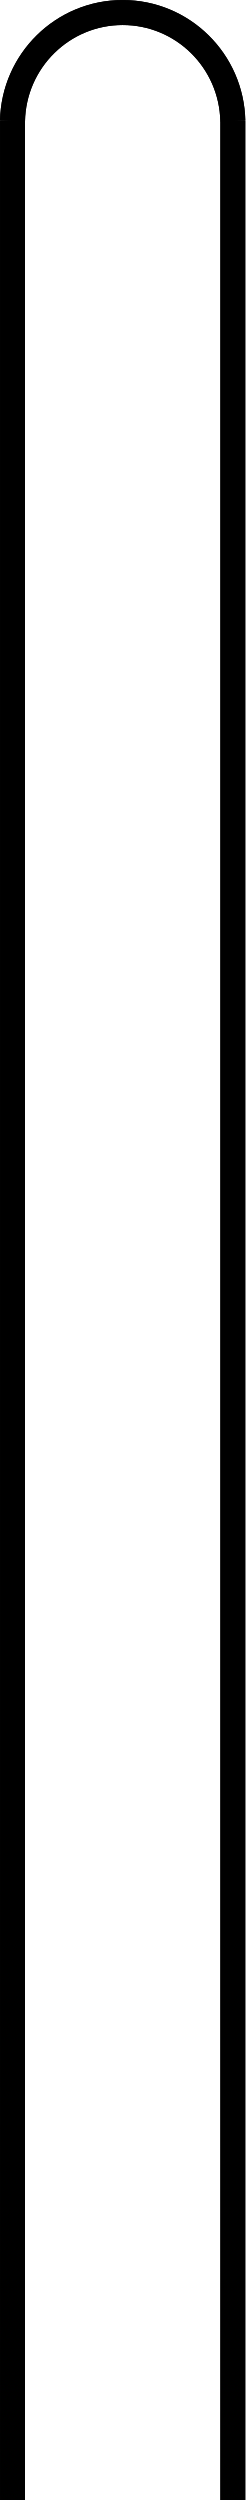
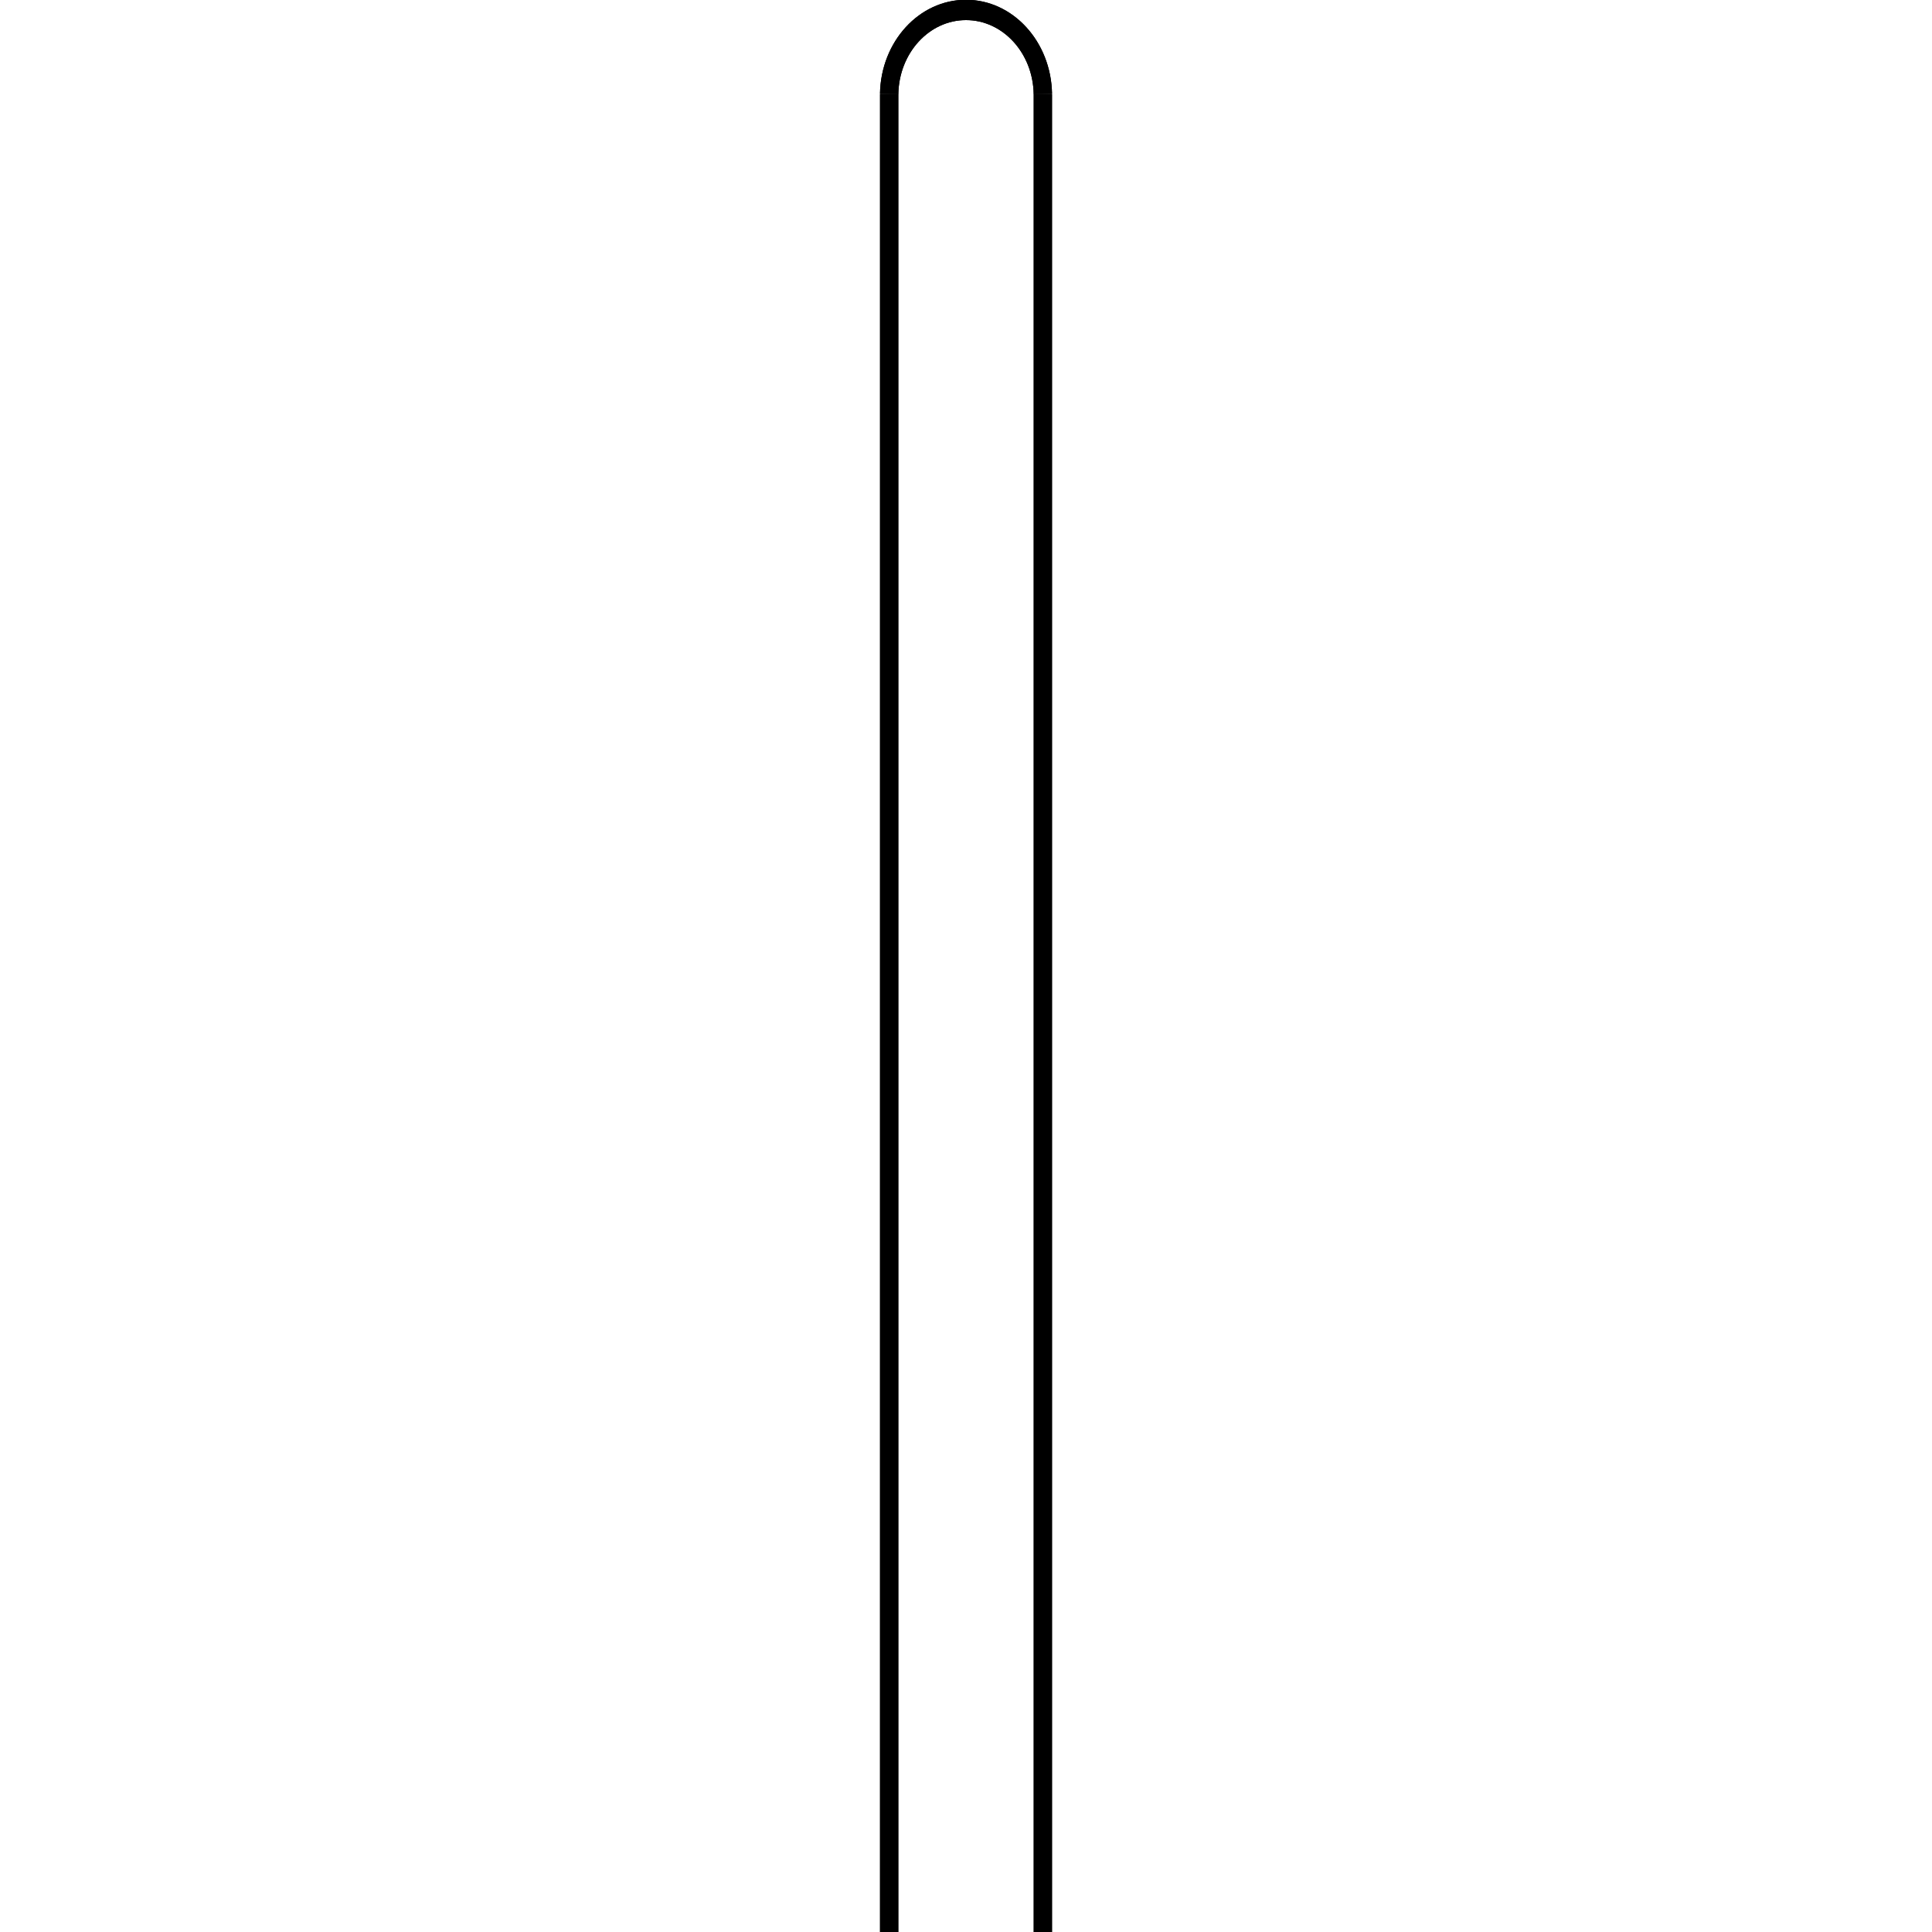
- <svg xmlns="http://www.w3.org/2000/svg" width="25.964mm" height="264.583mm" viewBox="0 0 25.964 264.583" version="1.1" id="svg2869">
+ <svg xmlns="http://www.w3.org/2000/svg" width="100" height="100" viewBox="0 0 26.458 26.458" version="1.1" id="svg2869">
  <defs id="defs2866" />
-   <g id="g6338" transform="matrix(1.005633,0,0,1.005082,-96.36848,-134.9473)" style="stroke-width:2.632;stroke-miterlimit:4;stroke-dasharray:none">
-     <polyline points="550.038,319.528 550.038,333.781 " id="polyline1024" style="fill:none;stroke:#000000;stroke-width:0.15;stroke-miterlimit:4;stroke-dasharray:none" transform="matrix(17.47338,0,0,17.57557,-9513.878,-5468.879)" />
-     <polyline points="551.365,333.781 551.365,319.528 " id="polyline1026" style="fill:none;stroke:#000000;stroke-width:0.15;stroke-miterlimit:4;stroke-dasharray:none" transform="matrix(17.47338,0,0,17.57557,-9513.878,-5468.879)" />
-     <path d="m 120.331,147.006 a 11.596,11.664 0 0 0 -23.187,0" id="path1028" style="fill:none;stroke:#000000;stroke-width:2.632;stroke-miterlimit:4;stroke-dasharray:none" />
-     <polyline points="550.038,319.528 550.038,333.781 " id="polyline1068" style="fill:none;stroke:#000000;stroke-width:0.15;stroke-miterlimit:4;stroke-dasharray:none" transform="matrix(17.47338,0,0,17.57557,-9513.878,-5468.879)" />
-     <polyline points="551.365,333.781 551.365,319.528 " id="polyline1070" style="fill:none;stroke:#000000;stroke-width:0.15;stroke-miterlimit:4;stroke-dasharray:none" transform="matrix(17.47338,0,0,17.57557,-9513.878,-5468.879)" />
-     <path d="m 120.331,147.006 a 11.596,11.664 0 0 0 -23.187,0" id="path1072" style="fill:none;stroke:#000000;stroke-width:2.632;stroke-miterlimit:4;stroke-dasharray:none" />
+   <g id="g6338" transform="matrix(0.09076663,0,0,0.1005082,3.359397,-13.49125)" style="stroke-width:2.77;stroke-miterlimit:4;stroke-dasharray:none">
+     <polyline points="550.038,319.528 550.038,333.781 " id="polyline1024" style="fill:none;stroke:#000000;stroke-width:0.158;stroke-miterlimit:4;stroke-dasharray:none" transform="matrix(17.47338,0,0,17.57557,-9513.878,-5468.879)" />
+     <polyline points="551.365,333.781 551.365,319.528 " id="polyline1026" style="fill:none;stroke:#000000;stroke-width:0.158;stroke-miterlimit:4;stroke-dasharray:none" transform="matrix(17.47338,0,0,17.57557,-9513.878,-5468.879)" />
+     <path d="m 120.331,147.006 a 11.596,11.664 0 0 0 -23.187,0" id="path1028" style="fill:none;stroke:#000000;stroke-width:2.77;stroke-miterlimit:4;stroke-dasharray:none" />
+     <polyline points="550.038,319.528 550.038,333.781 " id="polyline1068" style="fill:none;stroke:#000000;stroke-width:0.158;stroke-miterlimit:4;stroke-dasharray:none" transform="matrix(17.47338,0,0,17.57557,-9513.878,-5468.879)" />
+     <polyline points="551.365,333.781 551.365,319.528 " id="polyline1070" style="fill:none;stroke:#000000;stroke-width:0.158;stroke-miterlimit:4;stroke-dasharray:none" transform="matrix(17.47338,0,0,17.57557,-9513.878,-5468.879)" />
+     <path d="m 120.331,147.006 a 11.596,11.664 0 0 0 -23.187,0" id="path1072" style="fill:none;stroke:#000000;stroke-width:2.77;stroke-miterlimit:4;stroke-dasharray:none" />
  </g>
-   <g id="layer1" transform="matrix(1.624997,0,0,1.625,-430.1367,-367.7938)" style="stroke-width:0.615">
+   <g id="layer1" transform="matrix(1.624997,0,0,1.625,-431.3336,-368.9772)" style="stroke-width:0.615">
    <g id="g6351-3" transform="matrix(0.2550201,0,0,0.2550201,193.3161,105.1846)" style="stroke-width:6.385;stroke-miterlimit:4;stroke-dasharray:none" />
  </g>
</svg>
